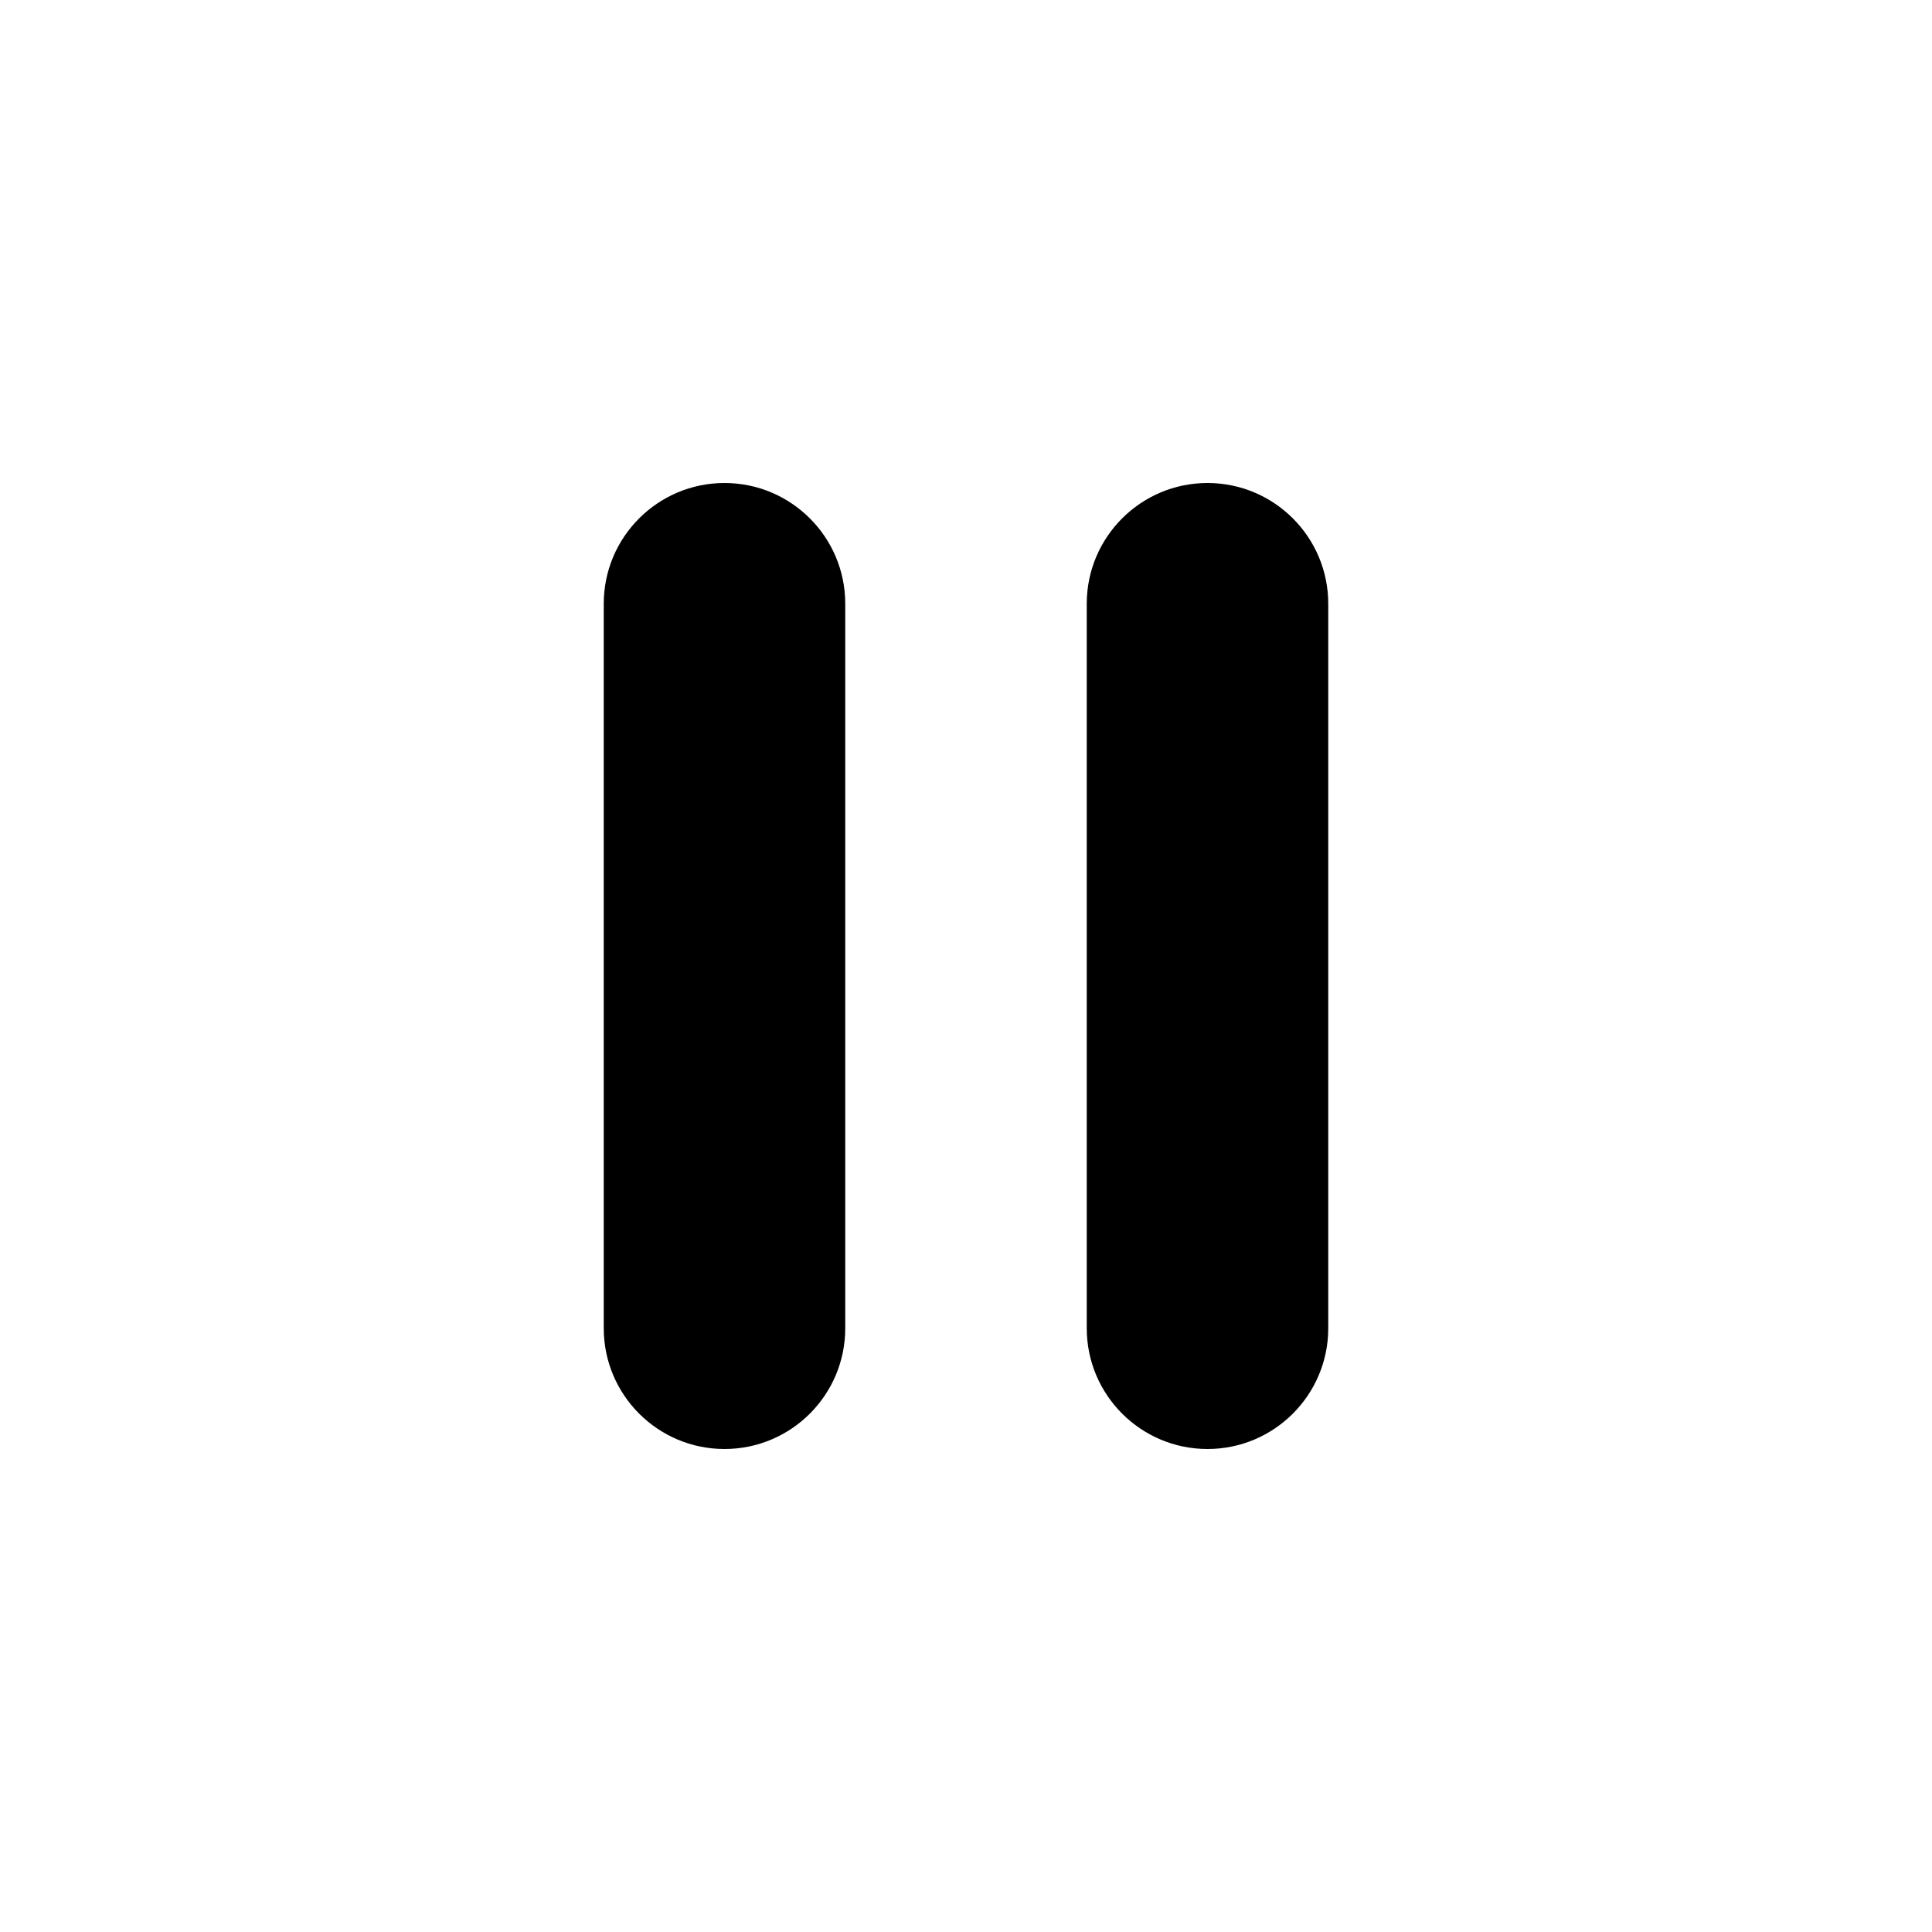
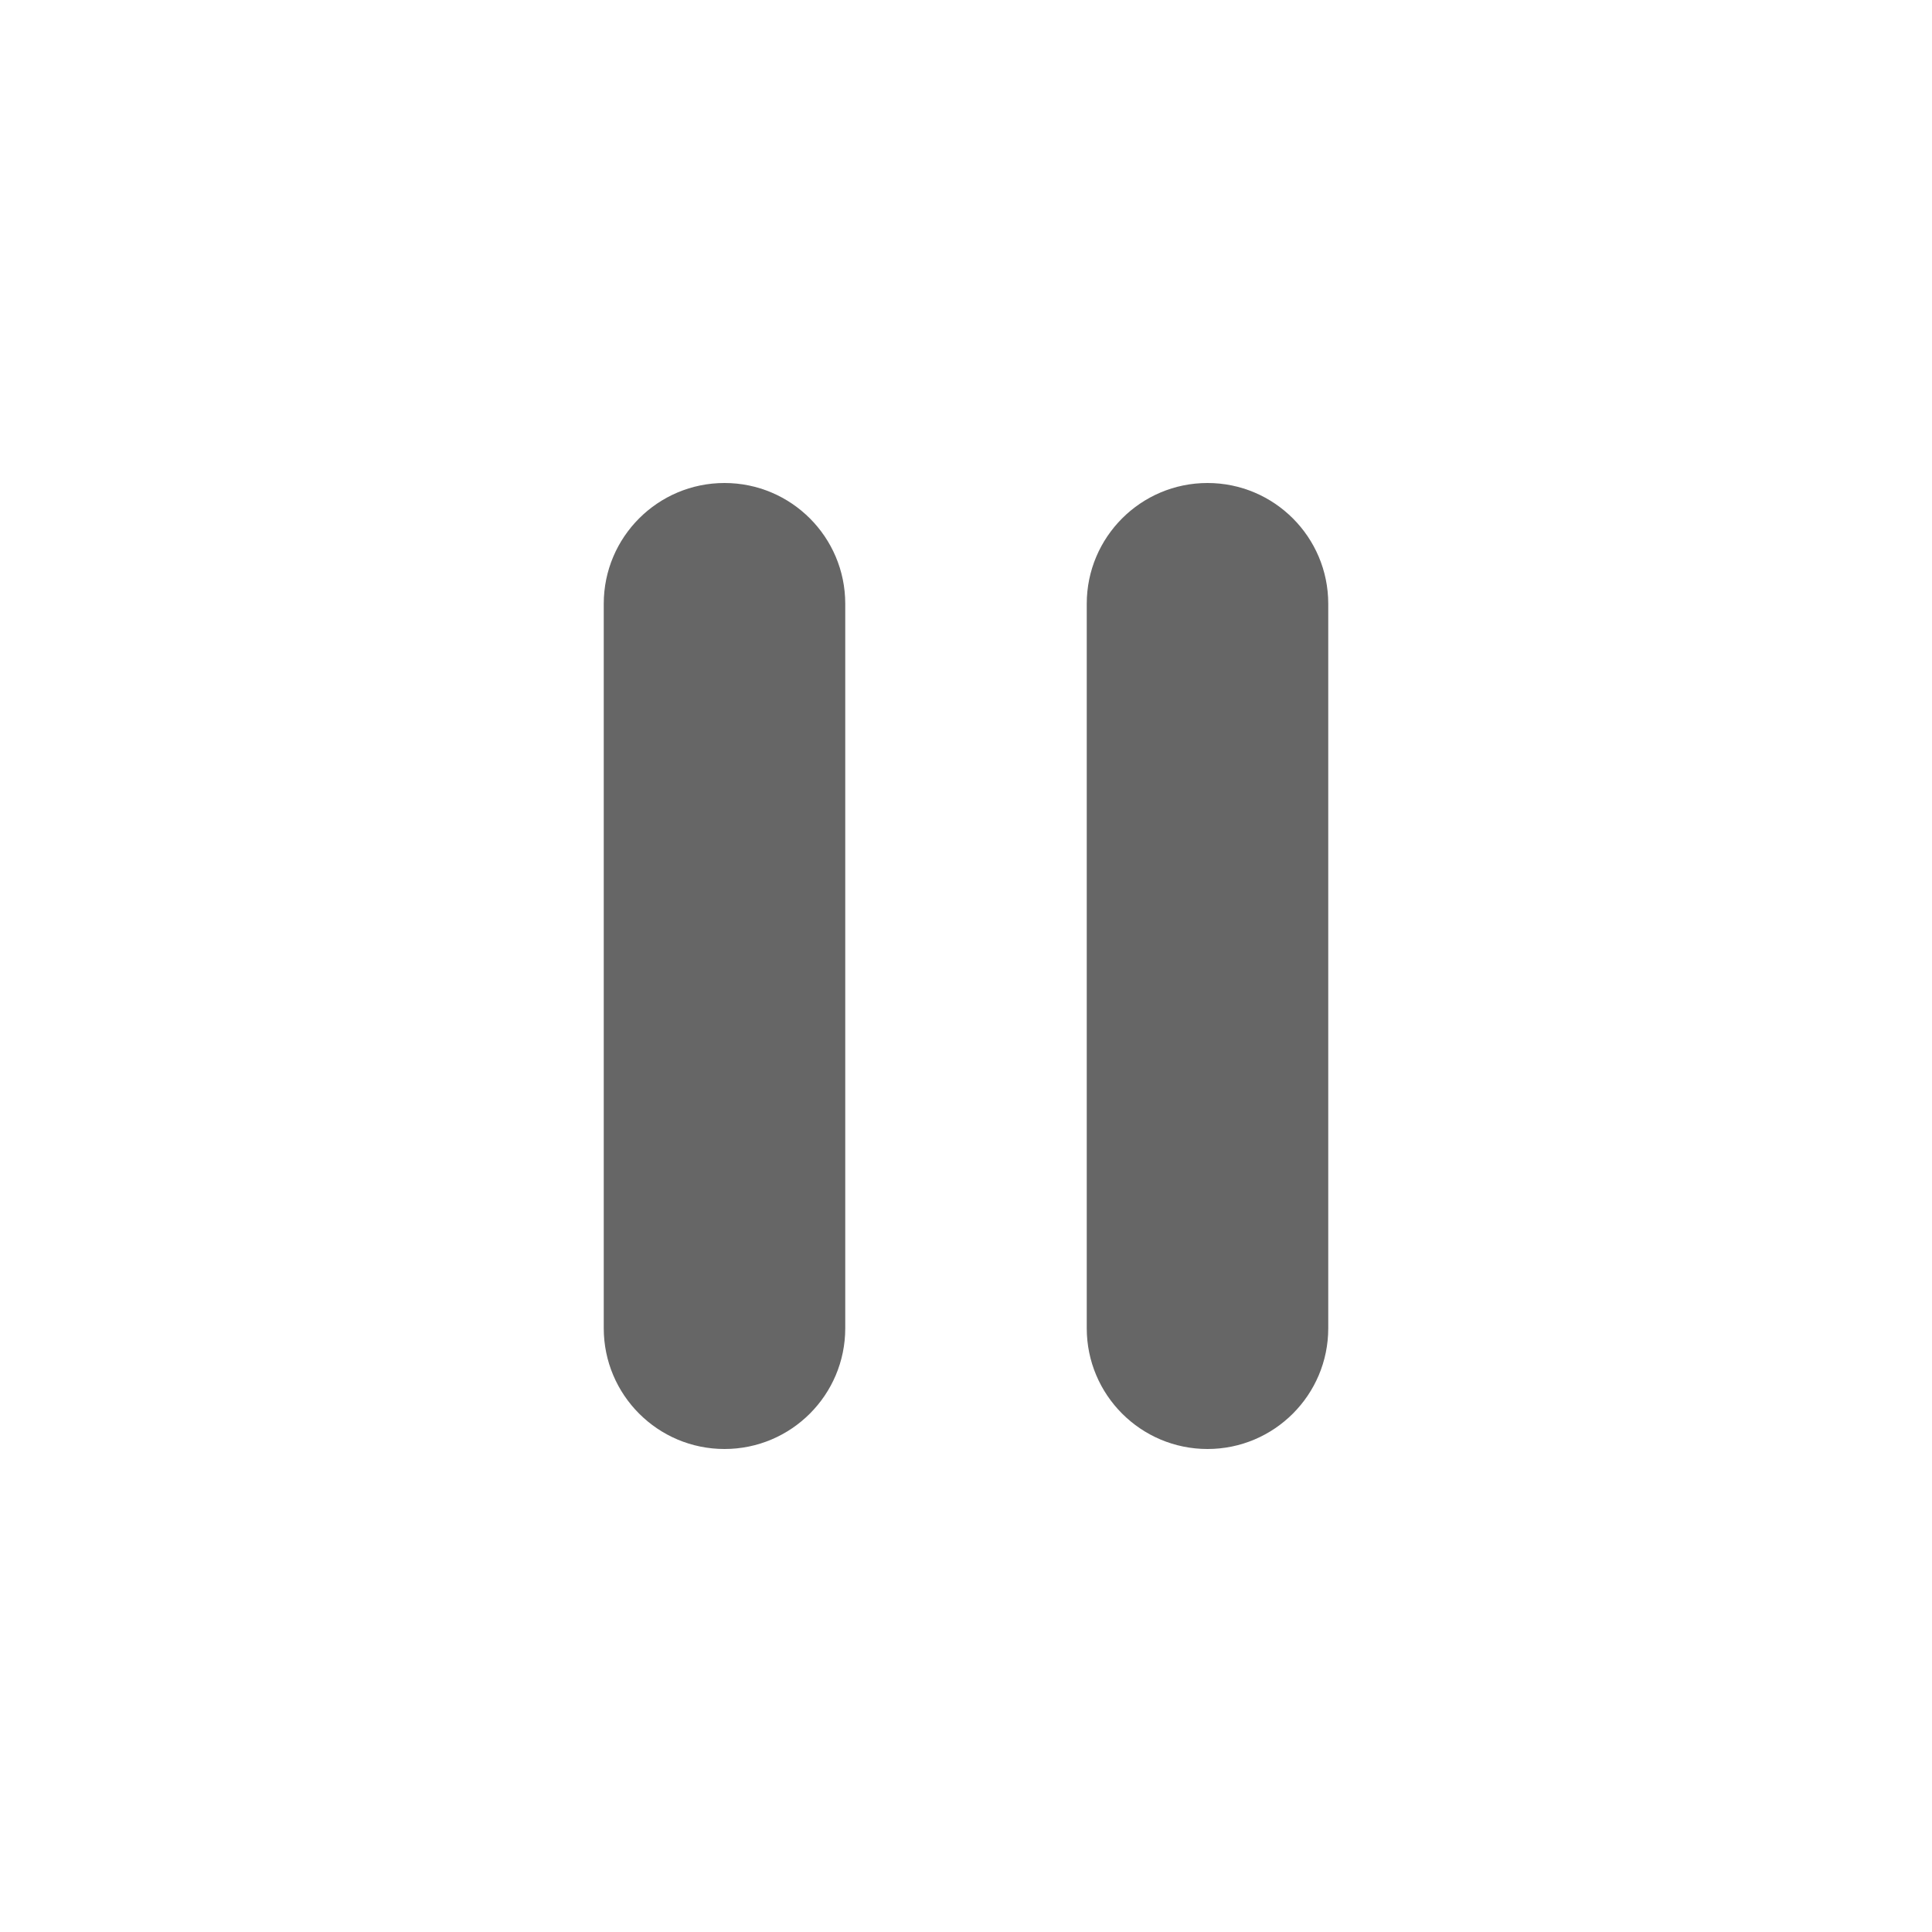
<svg xmlns="http://www.w3.org/2000/svg" width="16" height="16" viewBox="0 0 16 16" fill="none">
-   <path d="M6 4C6.552 4 7 4.448 7 5V11C7 11.552 6.552 12 6 12C5.448 12 5 11.552 5 11V5C5 4.448 5.448 4 6 4ZM10 4C10.552 4 11 4.448 11 5V11C11 11.552 10.552 12 10 12C9.448 12 9 11.552 9 11V5C9 4.448 9.448 4 10 4Z" fill="black" />
+   <path d="M6 4C6.552 4 7 4.448 7 5V11C7 11.552 6.552 12 6 12C5.448 12 5 11.552 5 11V5C5 4.448 5.448 4 6 4ZM10 4C10.552 4 11 4.448 11 5V11C11 11.552 10.552 12 10 12C9.448 12 9 11.552 9 11V5C9 4.448 9.448 4 10 4Z" fill="#666666" />
</svg>
